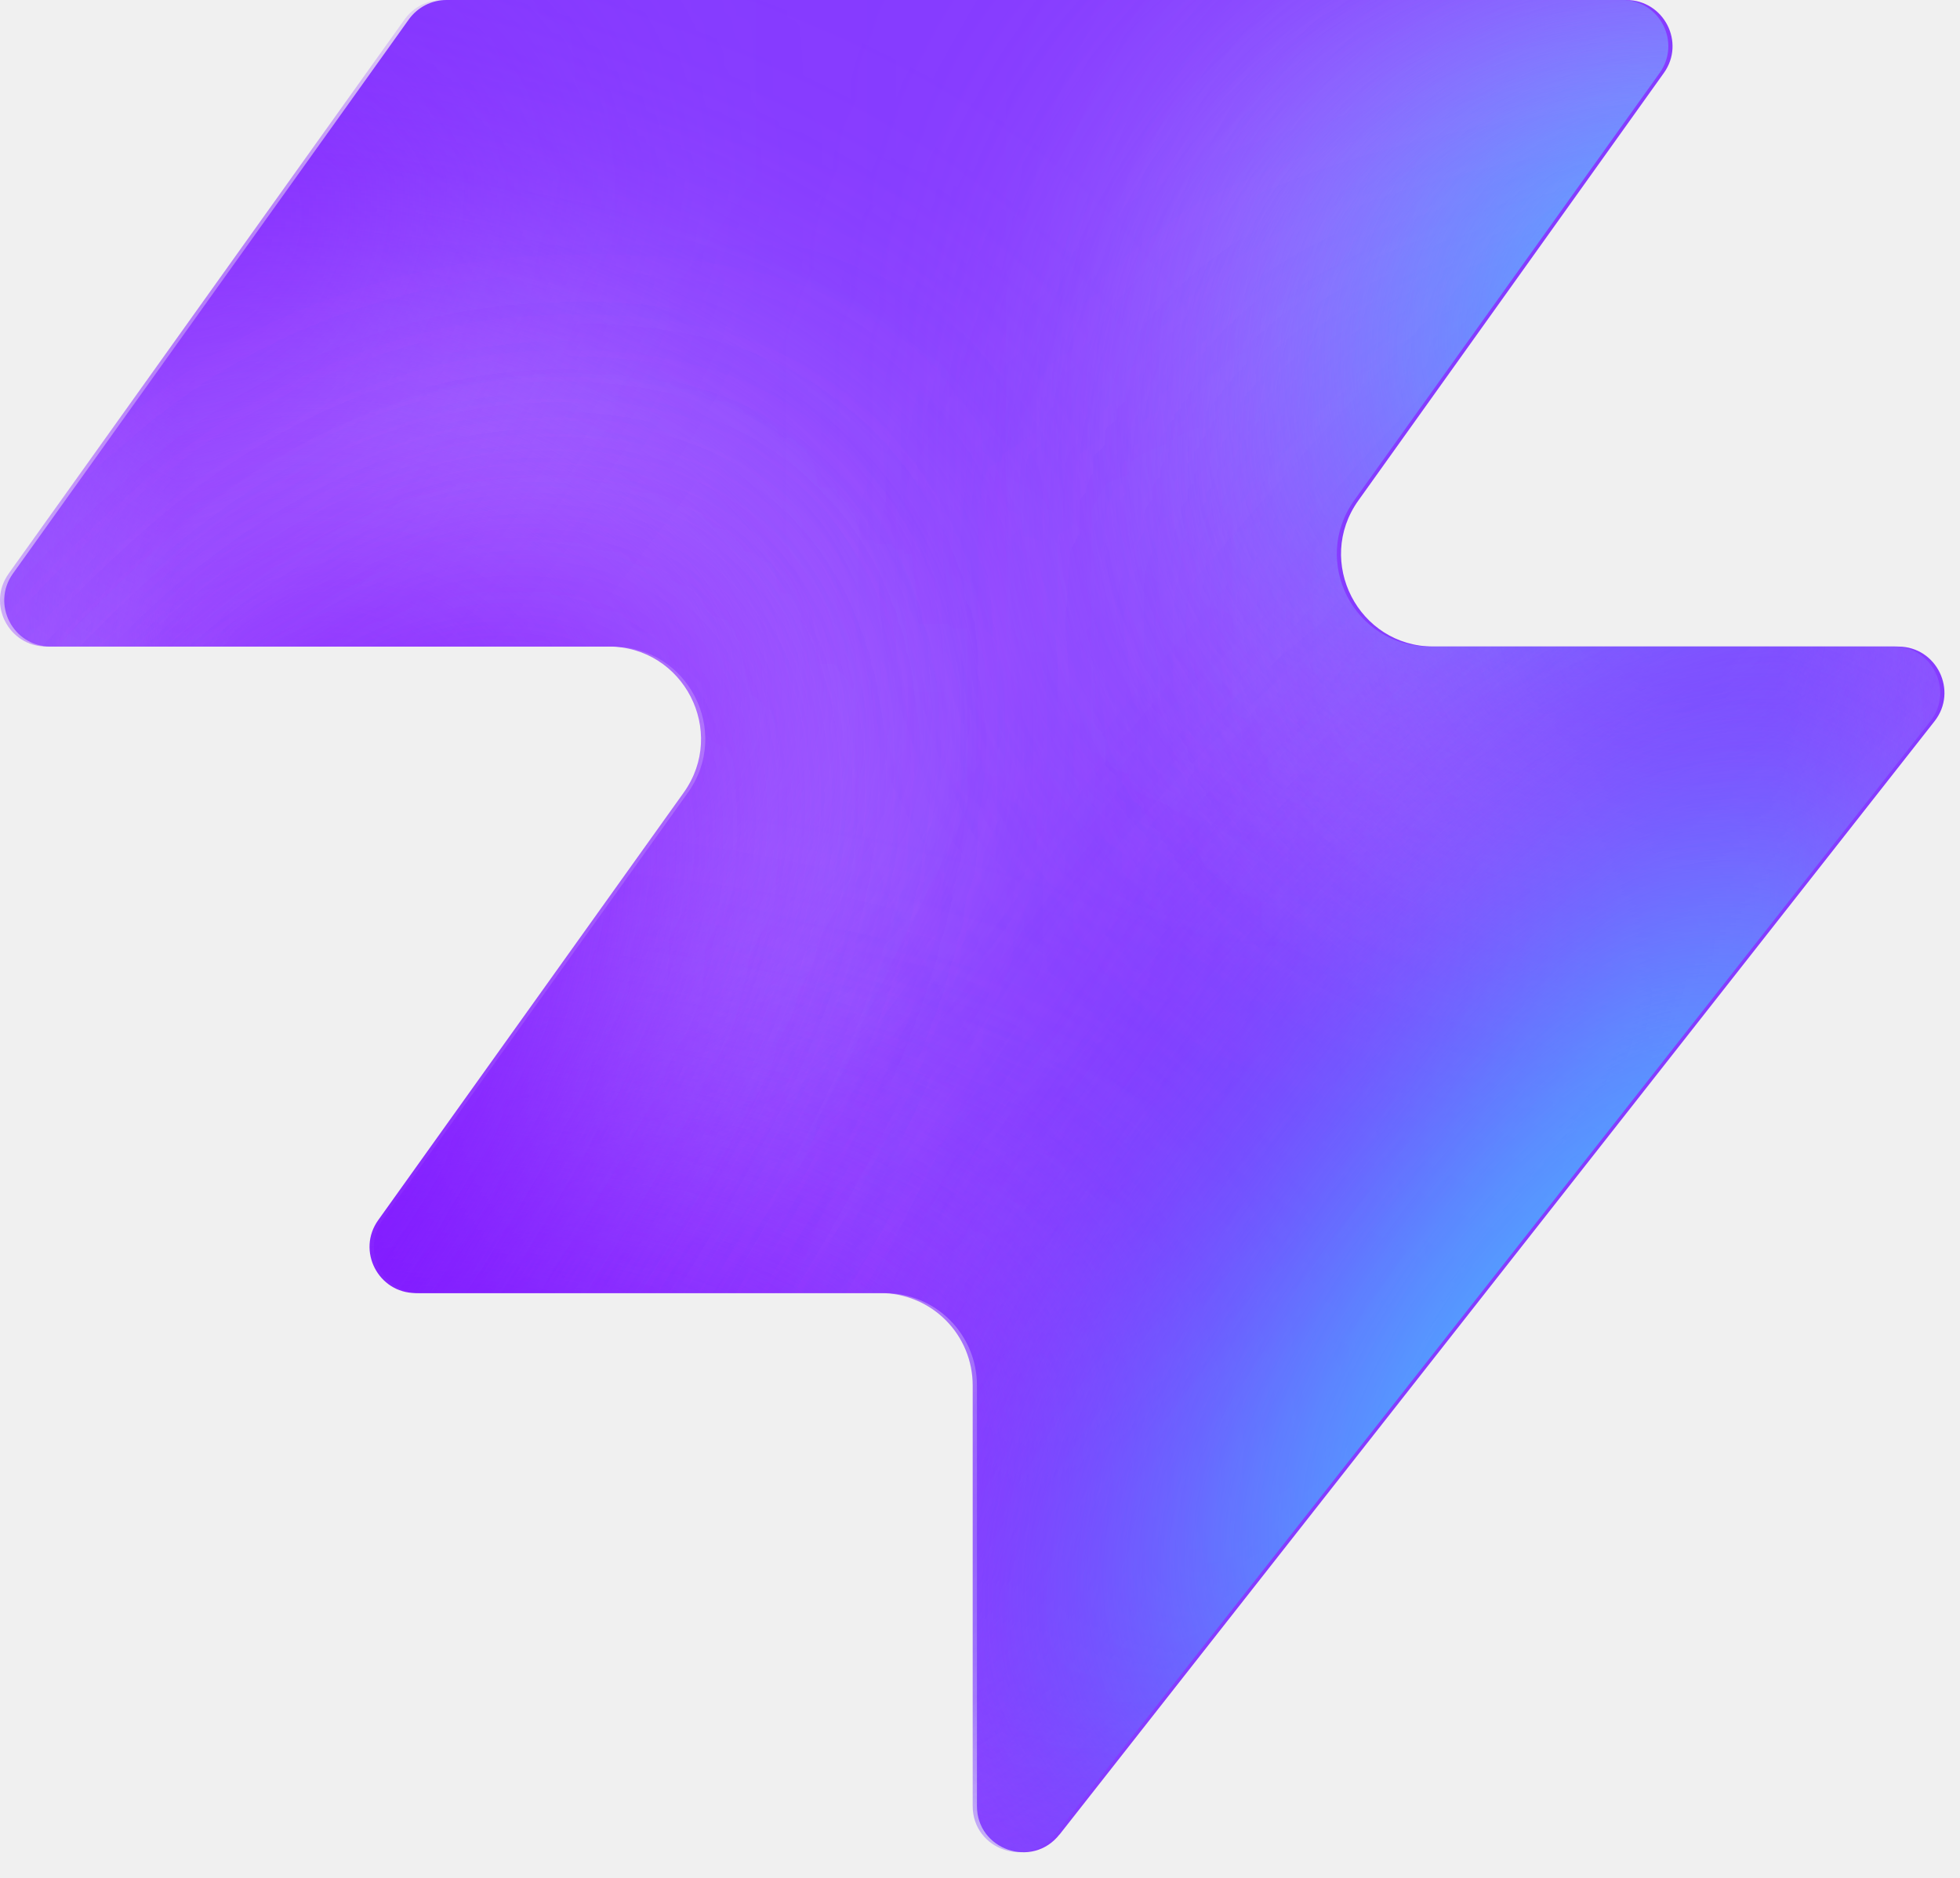
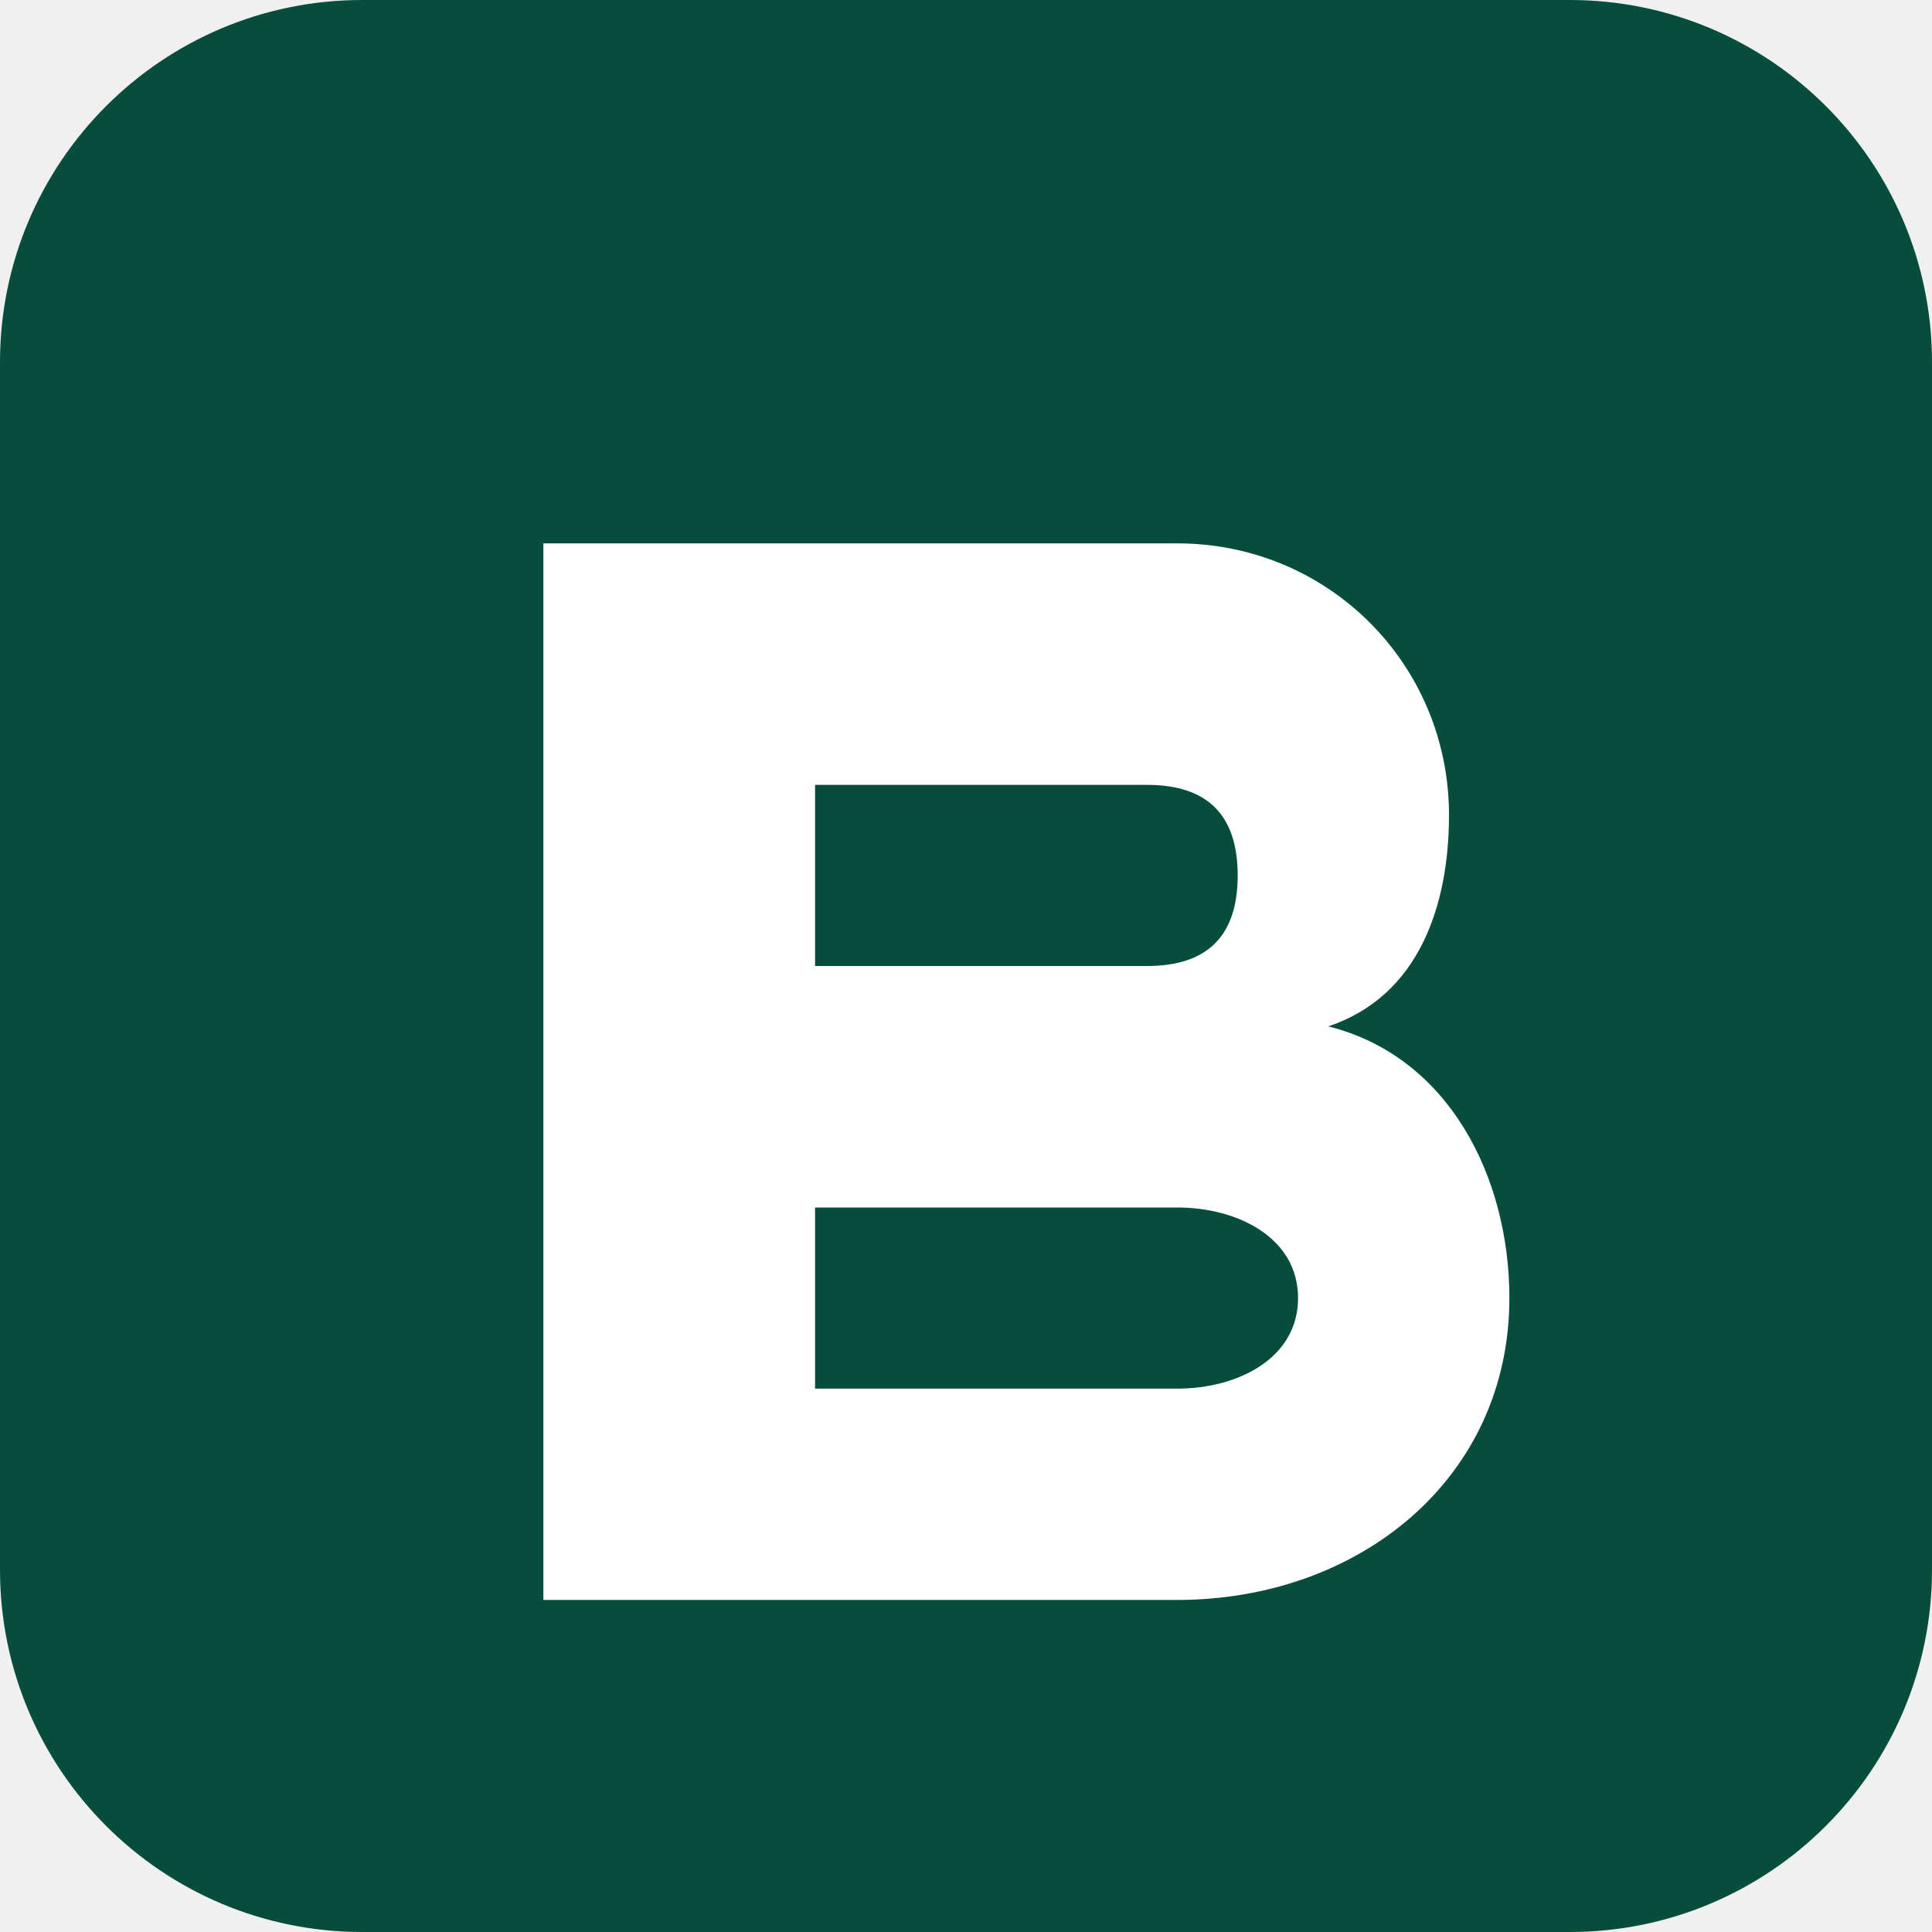
- <svg xmlns="http://www.w3.org/2000/svg" width="48" height="46" fill="none" viewBox="0 0 48 46">
-   <path fill="#863bff" d="M25.946 44.938c-.664.845-2.021.375-2.021-.698V33.937a2.26 2.26 0 0 0-2.262-2.262H10.287c-.92 0-1.456-1.04-.92-1.788l7.48-10.471c1.07-1.497 0-3.578-1.842-3.578H1.237c-.92 0-1.456-1.04-.92-1.788L10.013.474c.214-.297.556-.474.92-.474h28.894c.92 0 1.456 1.04.92 1.788l-7.48 10.471c-1.07 1.498 0 3.579 1.842 3.579h11.377c.943 0 1.473 1.088.89 1.83L25.947 44.94z" style="fill:#863bff;fill:color(display-p3 .525 .23 1);fill-opacity:1" />
-   <mask id="a" width="48" height="46" x="0" y="0" maskUnits="userSpaceOnUse" style="mask-type:alpha">
-     <path fill="#000" d="M25.842 44.938c-.664.844-2.021.375-2.021-.698V33.937a2.26 2.26 0 0 0-2.262-2.262H10.183c-.92 0-1.456-1.04-.92-1.788l7.48-10.471c1.07-1.498 0-3.579-1.842-3.579H1.133c-.92 0-1.456-1.04-.92-1.787L9.91.473c.214-.297.556-.474.92-.474h28.894c.92 0 1.456 1.04.92 1.788l-7.48 10.471c-1.07 1.498 0 3.578 1.842 3.578h11.377c.943 0 1.473 1.088.89 1.832L25.843 44.94z" style="fill:#000;fill-opacity:1" />
-   </mask>
-   <g mask="url(#a)">
-     <g filter="url(#b)">
-       <ellipse cx="5.508" cy="14.704" fill="#ede6ff" rx="5.508" ry="14.704" style="fill:#ede6ff;fill:color(display-p3 .927 .903 1);fill-opacity:1" transform="matrix(.00324 1 1 -.00324 -4.47 31.516)" />
-     </g>
-     <g filter="url(#c)">
-       <ellipse cx="10.399" cy="29.851" fill="#ede6ff" rx="10.399" ry="29.851" style="fill:#ede6ff;fill:color(display-p3 .927 .903 1);fill-opacity:1" transform="matrix(.00324 1 1 -.00324 -39.328 7.883)" />
-     </g>
-     <g filter="url(#d)">
-       <ellipse cx="5.508" cy="30.487" fill="#7e14ff" rx="5.508" ry="30.487" style="fill:#7e14ff;fill:color(display-p3 .492 .077 1);fill-opacity:1" transform="rotate(89.814 -25.913 -14.639)scale(1 -1)" />
-     </g>
-     <g filter="url(#e)">
-       <ellipse cx="5.508" cy="30.599" fill="#7e14ff" rx="5.508" ry="30.599" style="fill:#7e14ff;fill:color(display-p3 .492 .077 1);fill-opacity:1" transform="rotate(89.814 -32.644 -3.334)scale(1 -1)" />
-     </g>
-     <g filter="url(#f)">
-       <ellipse cx="5.508" cy="30.599" fill="#7e14ff" rx="5.508" ry="30.599" style="fill:#7e14ff;fill:color(display-p3 .492 .077 1);fill-opacity:1" transform="matrix(.00324 1 1 -.00324 -34.34 30.47)" />
-     </g>
-     <g filter="url(#g)">
-       <ellipse cx="14.072" cy="22.078" fill="#ede6ff" rx="14.072" ry="22.078" style="fill:#ede6ff;fill:color(display-p3 .927 .903 1);fill-opacity:1" transform="rotate(93.35 24.506 48.493)scale(-1 1)" />
-     </g>
-     <g filter="url(#h)">
-       <ellipse cx="3.47" cy="21.501" fill="#7e14ff" rx="3.47" ry="21.501" style="fill:#7e14ff;fill:color(display-p3 .492 .077 1);fill-opacity:1" transform="rotate(89.009 28.708 47.59)scale(-1 1)" />
-     </g>
-     <g filter="url(#i)">
-       <ellipse cx="3.47" cy="21.501" fill="#7e14ff" rx="3.47" ry="21.501" style="fill:#7e14ff;fill:color(display-p3 .492 .077 1);fill-opacity:1" transform="rotate(89.009 28.708 47.59)scale(-1 1)" />
-     </g>
-     <g filter="url(#j)">
-       <ellipse cx=".387" cy="8.972" fill="#7e14ff" rx="4.407" ry="29.108" style="fill:#7e14ff;fill:color(display-p3 .492 .077 1);fill-opacity:1" transform="rotate(39.51 .387 8.972)" />
-     </g>
-     <g filter="url(#k)">
-       <ellipse cx="47.523" cy="-6.092" fill="#7e14ff" rx="4.407" ry="29.108" style="fill:#7e14ff;fill:color(display-p3 .492 .077 1);fill-opacity:1" transform="rotate(37.892 47.523 -6.092)" />
-     </g>
-     <g filter="url(#l)">
-       <ellipse cx="41.412" cy="6.333" fill="#47bfff" rx="5.971" ry="9.665" style="fill:#47bfff;fill:color(display-p3 .28 .748 1);fill-opacity:1" transform="rotate(37.892 41.412 6.333)" />
-     </g>
-     <g filter="url(#m)">
-       <ellipse cx="-1.879" cy="38.332" fill="#7e14ff" rx="4.407" ry="29.108" style="fill:#7e14ff;fill:color(display-p3 .492 .077 1);fill-opacity:1" transform="rotate(37.892 -1.88 38.332)" />
-     </g>
-     <g filter="url(#n)">
-       <ellipse cx="-1.879" cy="38.332" fill="#7e14ff" rx="4.407" ry="29.108" style="fill:#7e14ff;fill:color(display-p3 .492 .077 1);fill-opacity:1" transform="rotate(37.892 -1.88 38.332)" />
-     </g>
-     <g filter="url(#o)">
-       <ellipse cx="35.651" cy="29.907" fill="#7e14ff" rx="4.407" ry="29.108" style="fill:#7e14ff;fill:color(display-p3 .492 .077 1);fill-opacity:1" transform="rotate(37.892 35.651 29.907)" />
-     </g>
-     <g filter="url(#p)">
-       <ellipse cx="38.418" cy="32.4" fill="#47bfff" rx="5.971" ry="15.297" style="fill:#47bfff;fill:color(display-p3 .28 .748 1);fill-opacity:1" transform="rotate(37.892 38.418 32.4)" />
-     </g>
-   </g>
-   <defs>
-     <filter id="b" width="60.045" height="41.654" x="-19.77" y="16.149" color-interpolation-filters="sRGB" filterUnits="userSpaceOnUse">
-       <feFlood flood-opacity="0" result="BackgroundImageFix" />
-       <feBlend in="SourceGraphic" in2="BackgroundImageFix" result="shape" />
-       <feGaussianBlur result="effect1_foregroundBlur_2002_17158" stdDeviation="7.659" />
-     </filter>
-     <filter id="c" width="90.34" height="51.437" x="-54.613" y="-7.533" color-interpolation-filters="sRGB" filterUnits="userSpaceOnUse">
-       <feFlood flood-opacity="0" result="BackgroundImageFix" />
-       <feBlend in="SourceGraphic" in2="BackgroundImageFix" result="shape" />
-       <feGaussianBlur result="effect1_foregroundBlur_2002_17158" stdDeviation="7.659" />
-     </filter>
-     <filter id="d" width="79.355" height="29.4" x="-49.64" y="2.03" color-interpolation-filters="sRGB" filterUnits="userSpaceOnUse">
-       <feFlood flood-opacity="0" result="BackgroundImageFix" />
-       <feBlend in="SourceGraphic" in2="BackgroundImageFix" result="shape" />
-       <feGaussianBlur result="effect1_foregroundBlur_2002_17158" stdDeviation="4.596" />
-     </filter>
-     <filter id="e" width="79.579" height="29.4" x="-45.045" y="20.029" color-interpolation-filters="sRGB" filterUnits="userSpaceOnUse">
-       <feFlood flood-opacity="0" result="BackgroundImageFix" />
-       <feBlend in="SourceGraphic" in2="BackgroundImageFix" result="shape" />
-       <feGaussianBlur result="effect1_foregroundBlur_2002_17158" stdDeviation="4.596" />
-     </filter>
-     <filter id="f" width="79.579" height="29.4" x="-43.513" y="21.178" color-interpolation-filters="sRGB" filterUnits="userSpaceOnUse">
-       <feFlood flood-opacity="0" result="BackgroundImageFix" />
-       <feBlend in="SourceGraphic" in2="BackgroundImageFix" result="shape" />
-       <feGaussianBlur result="effect1_foregroundBlur_2002_17158" stdDeviation="4.596" />
-     </filter>
-     <filter id="g" width="74.749" height="58.852" x="15.756" y="-17.901" color-interpolation-filters="sRGB" filterUnits="userSpaceOnUse">
-       <feFlood flood-opacity="0" result="BackgroundImageFix" />
-       <feBlend in="SourceGraphic" in2="BackgroundImageFix" result="shape" />
-       <feGaussianBlur result="effect1_foregroundBlur_2002_17158" stdDeviation="7.659" />
-     </filter>
-     <filter id="h" width="61.377" height="25.362" x="23.548" y="2.284" color-interpolation-filters="sRGB" filterUnits="userSpaceOnUse">
-       <feFlood flood-opacity="0" result="BackgroundImageFix" />
-       <feBlend in="SourceGraphic" in2="BackgroundImageFix" result="shape" />
-       <feGaussianBlur result="effect1_foregroundBlur_2002_17158" stdDeviation="4.596" />
-     </filter>
-     <filter id="i" width="61.377" height="25.362" x="23.548" y="2.284" color-interpolation-filters="sRGB" filterUnits="userSpaceOnUse">
-       <feFlood flood-opacity="0" result="BackgroundImageFix" />
-       <feBlend in="SourceGraphic" in2="BackgroundImageFix" result="shape" />
-       <feGaussianBlur result="effect1_foregroundBlur_2002_17158" stdDeviation="4.596" />
-     </filter>
-     <filter id="j" width="56.045" height="63.649" x="-27.636" y="-22.853" color-interpolation-filters="sRGB" filterUnits="userSpaceOnUse">
-       <feFlood flood-opacity="0" result="BackgroundImageFix" />
-       <feBlend in="SourceGraphic" in2="BackgroundImageFix" result="shape" />
-       <feGaussianBlur result="effect1_foregroundBlur_2002_17158" stdDeviation="4.596" />
-     </filter>
-     <filter id="k" width="54.814" height="64.646" x="20.116" y="-38.415" color-interpolation-filters="sRGB" filterUnits="userSpaceOnUse">
-       <feFlood flood-opacity="0" result="BackgroundImageFix" />
-       <feBlend in="SourceGraphic" in2="BackgroundImageFix" result="shape" />
-       <feGaussianBlur result="effect1_foregroundBlur_2002_17158" stdDeviation="4.596" />
-     </filter>
-     <filter id="l" width="33.541" height="35.313" x="24.641" y="-11.323" color-interpolation-filters="sRGB" filterUnits="userSpaceOnUse">
-       <feFlood flood-opacity="0" result="BackgroundImageFix" />
-       <feBlend in="SourceGraphic" in2="BackgroundImageFix" result="shape" />
-       <feGaussianBlur result="effect1_foregroundBlur_2002_17158" stdDeviation="4.596" />
-     </filter>
-     <filter id="m" width="54.814" height="64.646" x="-29.286" y="6.009" color-interpolation-filters="sRGB" filterUnits="userSpaceOnUse">
-       <feFlood flood-opacity="0" result="BackgroundImageFix" />
-       <feBlend in="SourceGraphic" in2="BackgroundImageFix" result="shape" />
-       <feGaussianBlur result="effect1_foregroundBlur_2002_17158" stdDeviation="4.596" />
-     </filter>
-     <filter id="n" width="54.814" height="64.646" x="-29.286" y="6.009" color-interpolation-filters="sRGB" filterUnits="userSpaceOnUse">
-       <feFlood flood-opacity="0" result="BackgroundImageFix" />
-       <feBlend in="SourceGraphic" in2="BackgroundImageFix" result="shape" />
-       <feGaussianBlur result="effect1_foregroundBlur_2002_17158" stdDeviation="4.596" />
-     </filter>
-     <filter id="o" width="54.814" height="64.646" x="8.244" y="-2.416" color-interpolation-filters="sRGB" filterUnits="userSpaceOnUse">
-       <feFlood flood-opacity="0" result="BackgroundImageFix" />
-       <feBlend in="SourceGraphic" in2="BackgroundImageFix" result="shape" />
-       <feGaussianBlur result="effect1_foregroundBlur_2002_17158" stdDeviation="4.596" />
-     </filter>
-     <filter id="p" width="39.409" height="43.623" x="18.713" y="10.588" color-interpolation-filters="sRGB" filterUnits="userSpaceOnUse">
-       <feFlood flood-opacity="0" result="BackgroundImageFix" />
-       <feBlend in="SourceGraphic" in2="BackgroundImageFix" result="shape" />
-       <feGaussianBlur result="effect1_foregroundBlur_2002_17158" stdDeviation="4.596" />
-     </filter>
-   </defs>
+ <svg xmlns="http://www.w3.org/2000/svg" viewBox="0 0 64 64">
+   <rect width="64" height="64" rx="12" fill="#064e3b" />
+   <path fill="#fff" d="M18 18h21c5 0 9 4 9 9 0 3-1 6-4 7 4 1 6 5 6 9 0 6-5 10-11 10H18V18Zm9 8v6h11c2 0 3-1 3-3s-1-3-3-3H27Zm0 14v6h12c2 0 4-1 4-3s-2-3-4-3H27Z" />
</svg>
